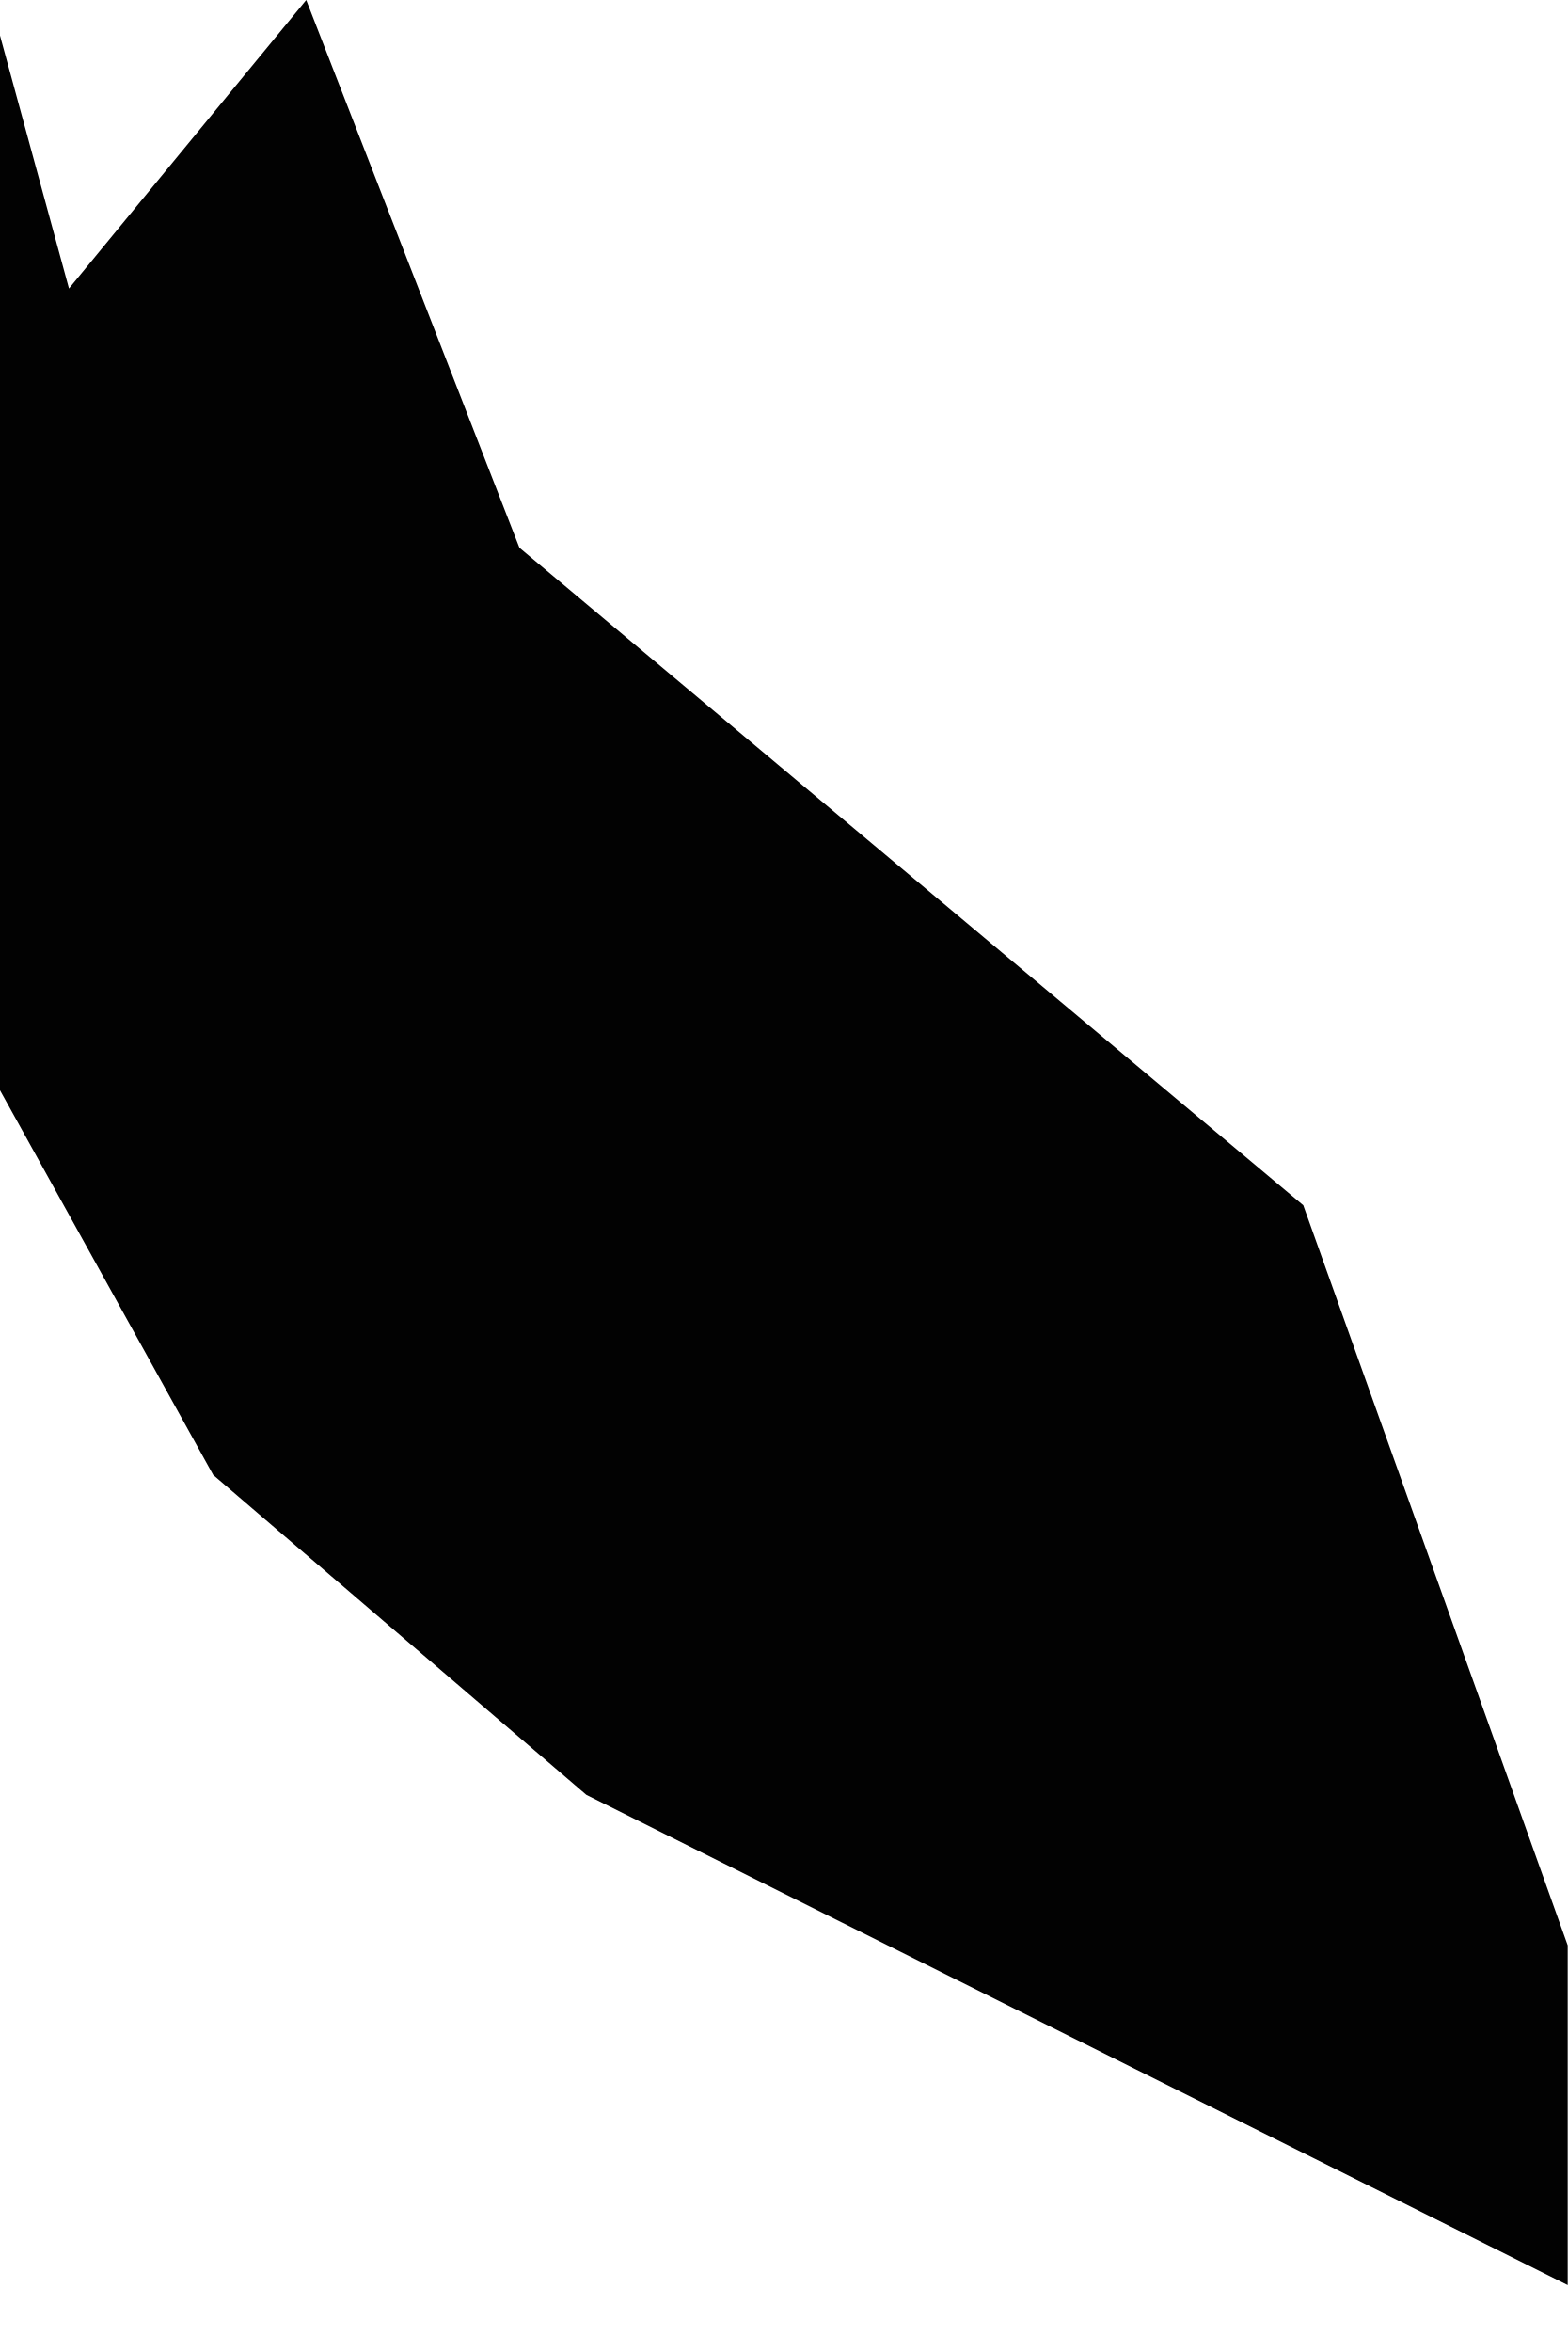
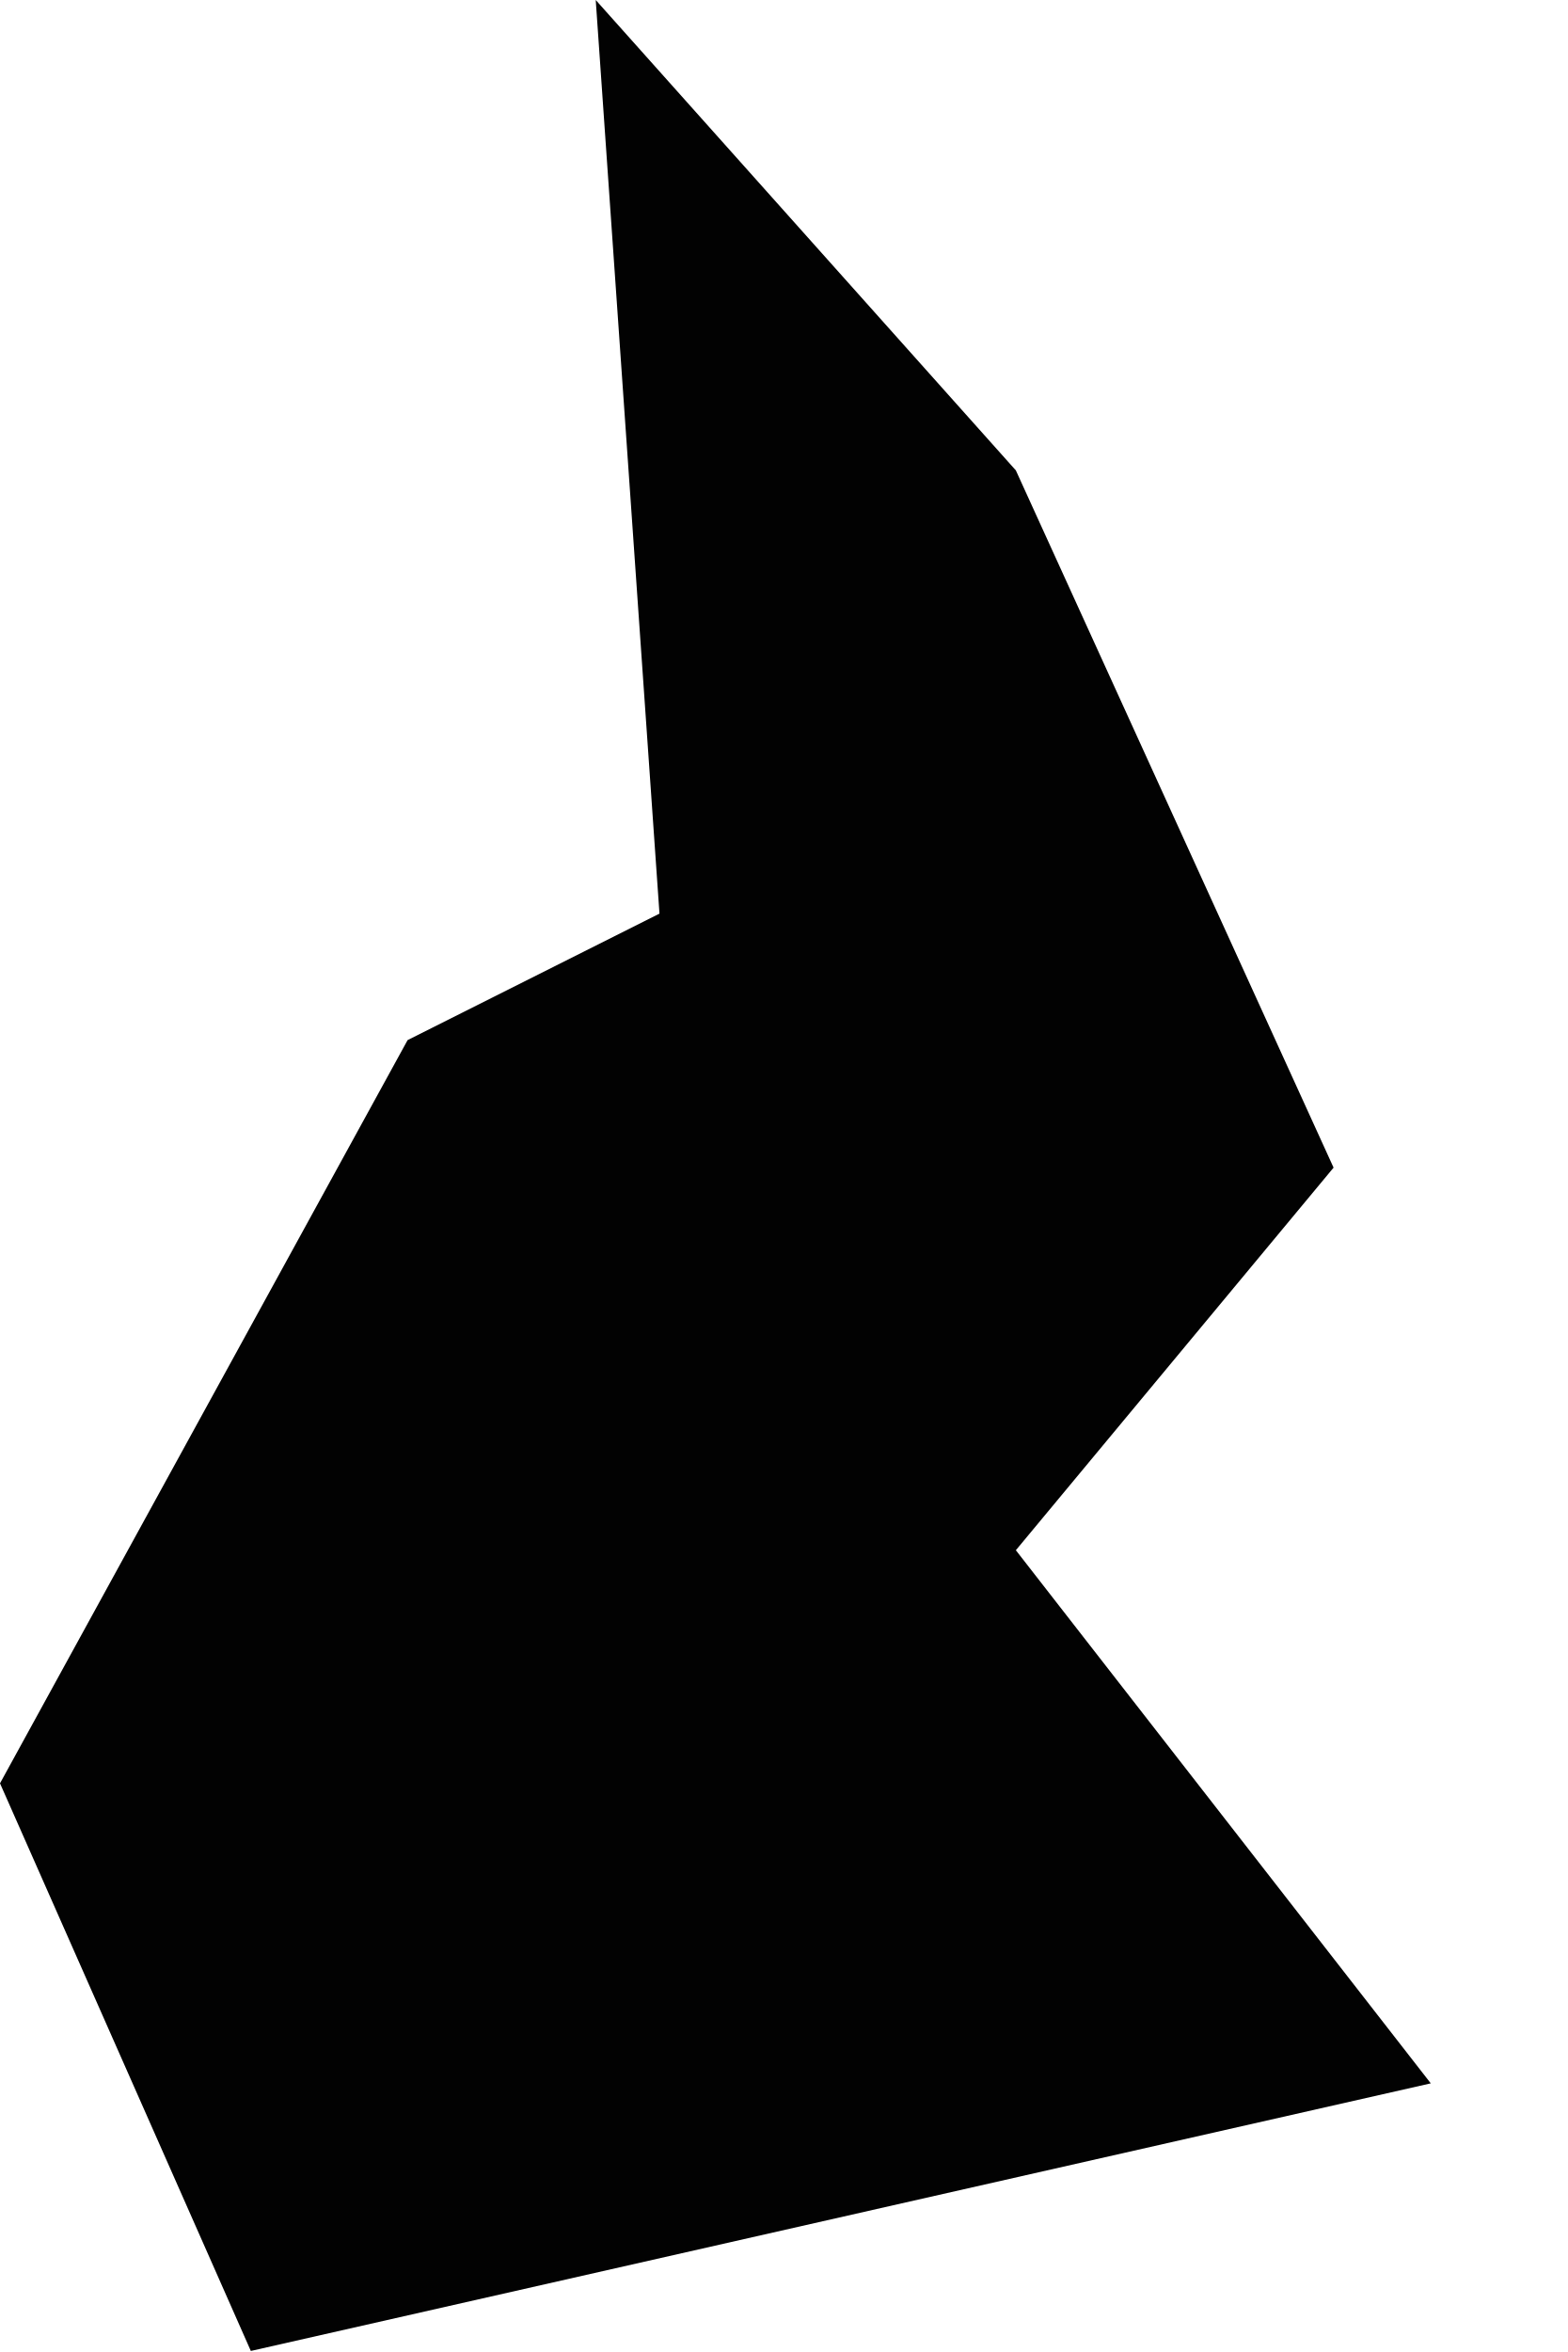
<svg xmlns="http://www.w3.org/2000/svg" version="1.1" id="Слой_1" x="0px" y="0px" viewBox="0 0 150 225" style="enable-background:new 0 0 150 225;" xml:space="preserve">
  <style type="text/css">
	.st0{fill:#020202;}
</style>
  <g id="XMLID_2_">
-     <polygon id="path-1" class="st0" points="29.3,0 49.7,52.4 124.7,115.3 150,186.1 150,218.6 56.1,171.7 20.4,141.1 0,104.3 0,3.4    6.6,27.6  " />
-   </g>
-   <g id="Page-1">
-     <g id="nav-2">
-       <g id="nav-2-mask">
- 		</g>
-     </g>
+     <polygon id="path-1" class="st0" points="57,0 97.2,45 127.6,111.7 97.2,148.3 136.9,199.3 24,224.9 0,170.6 39,99.5 63.1,87.4     " />
  </g>
</svg>
